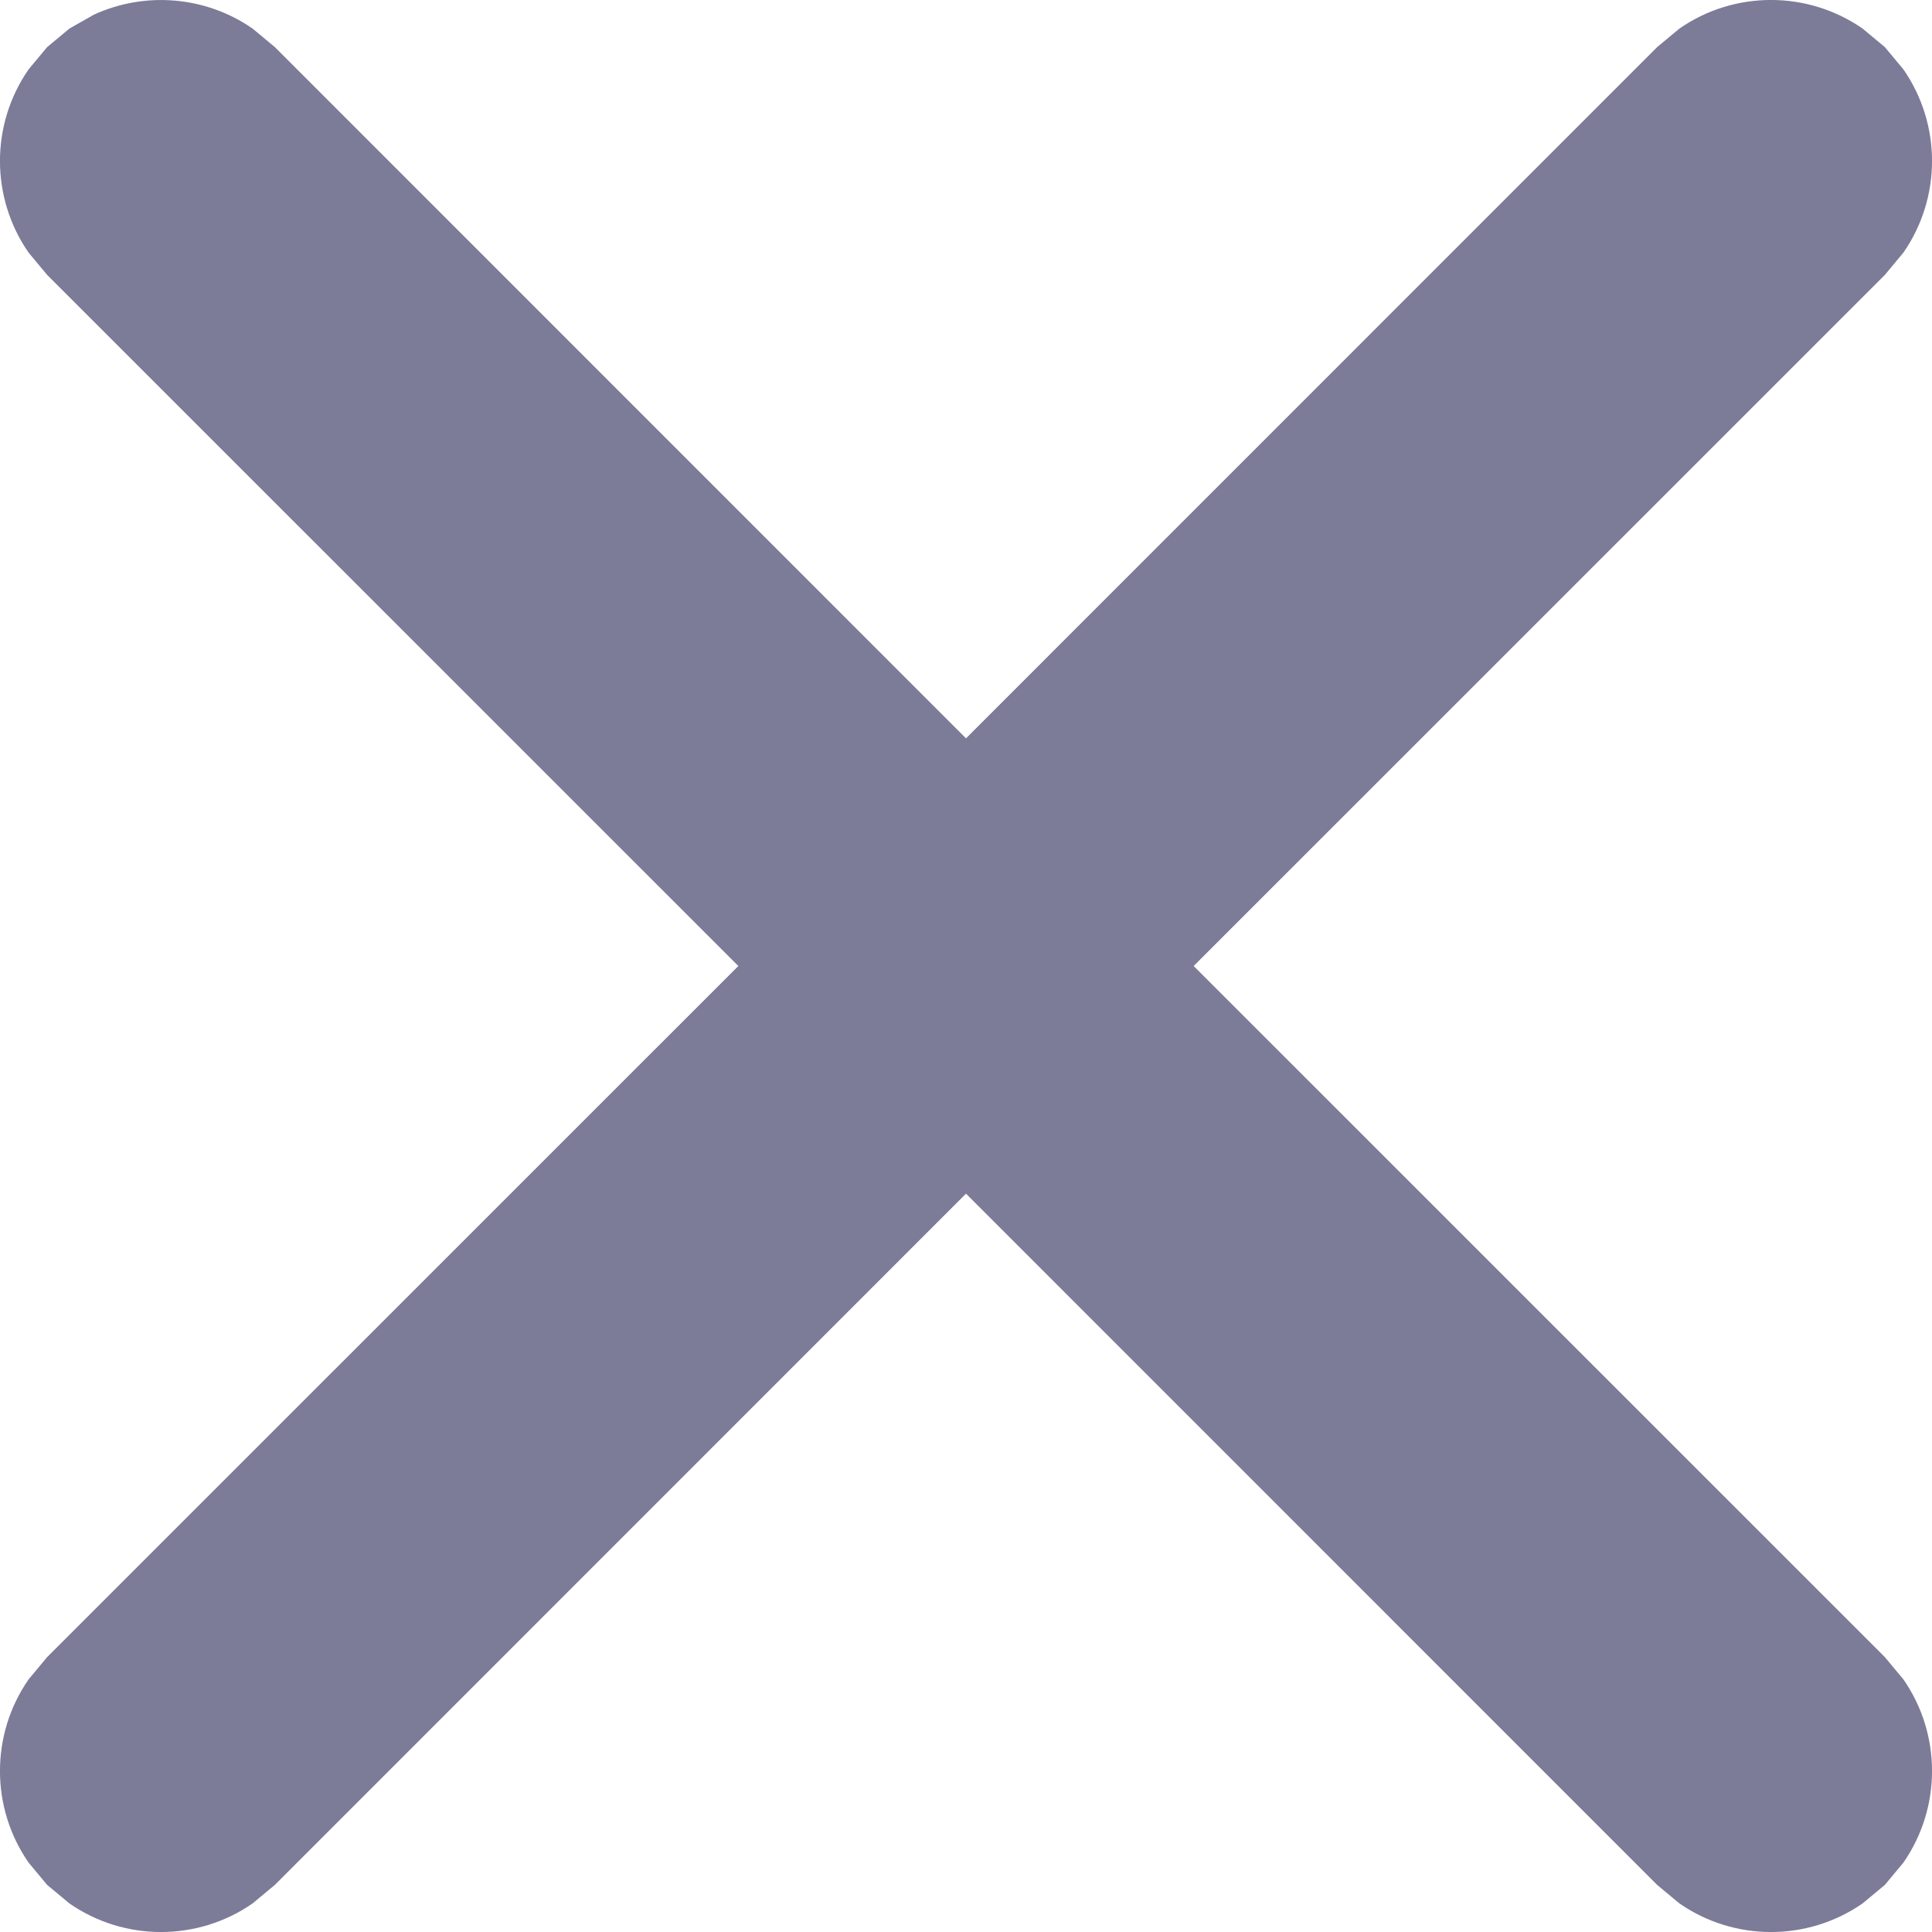
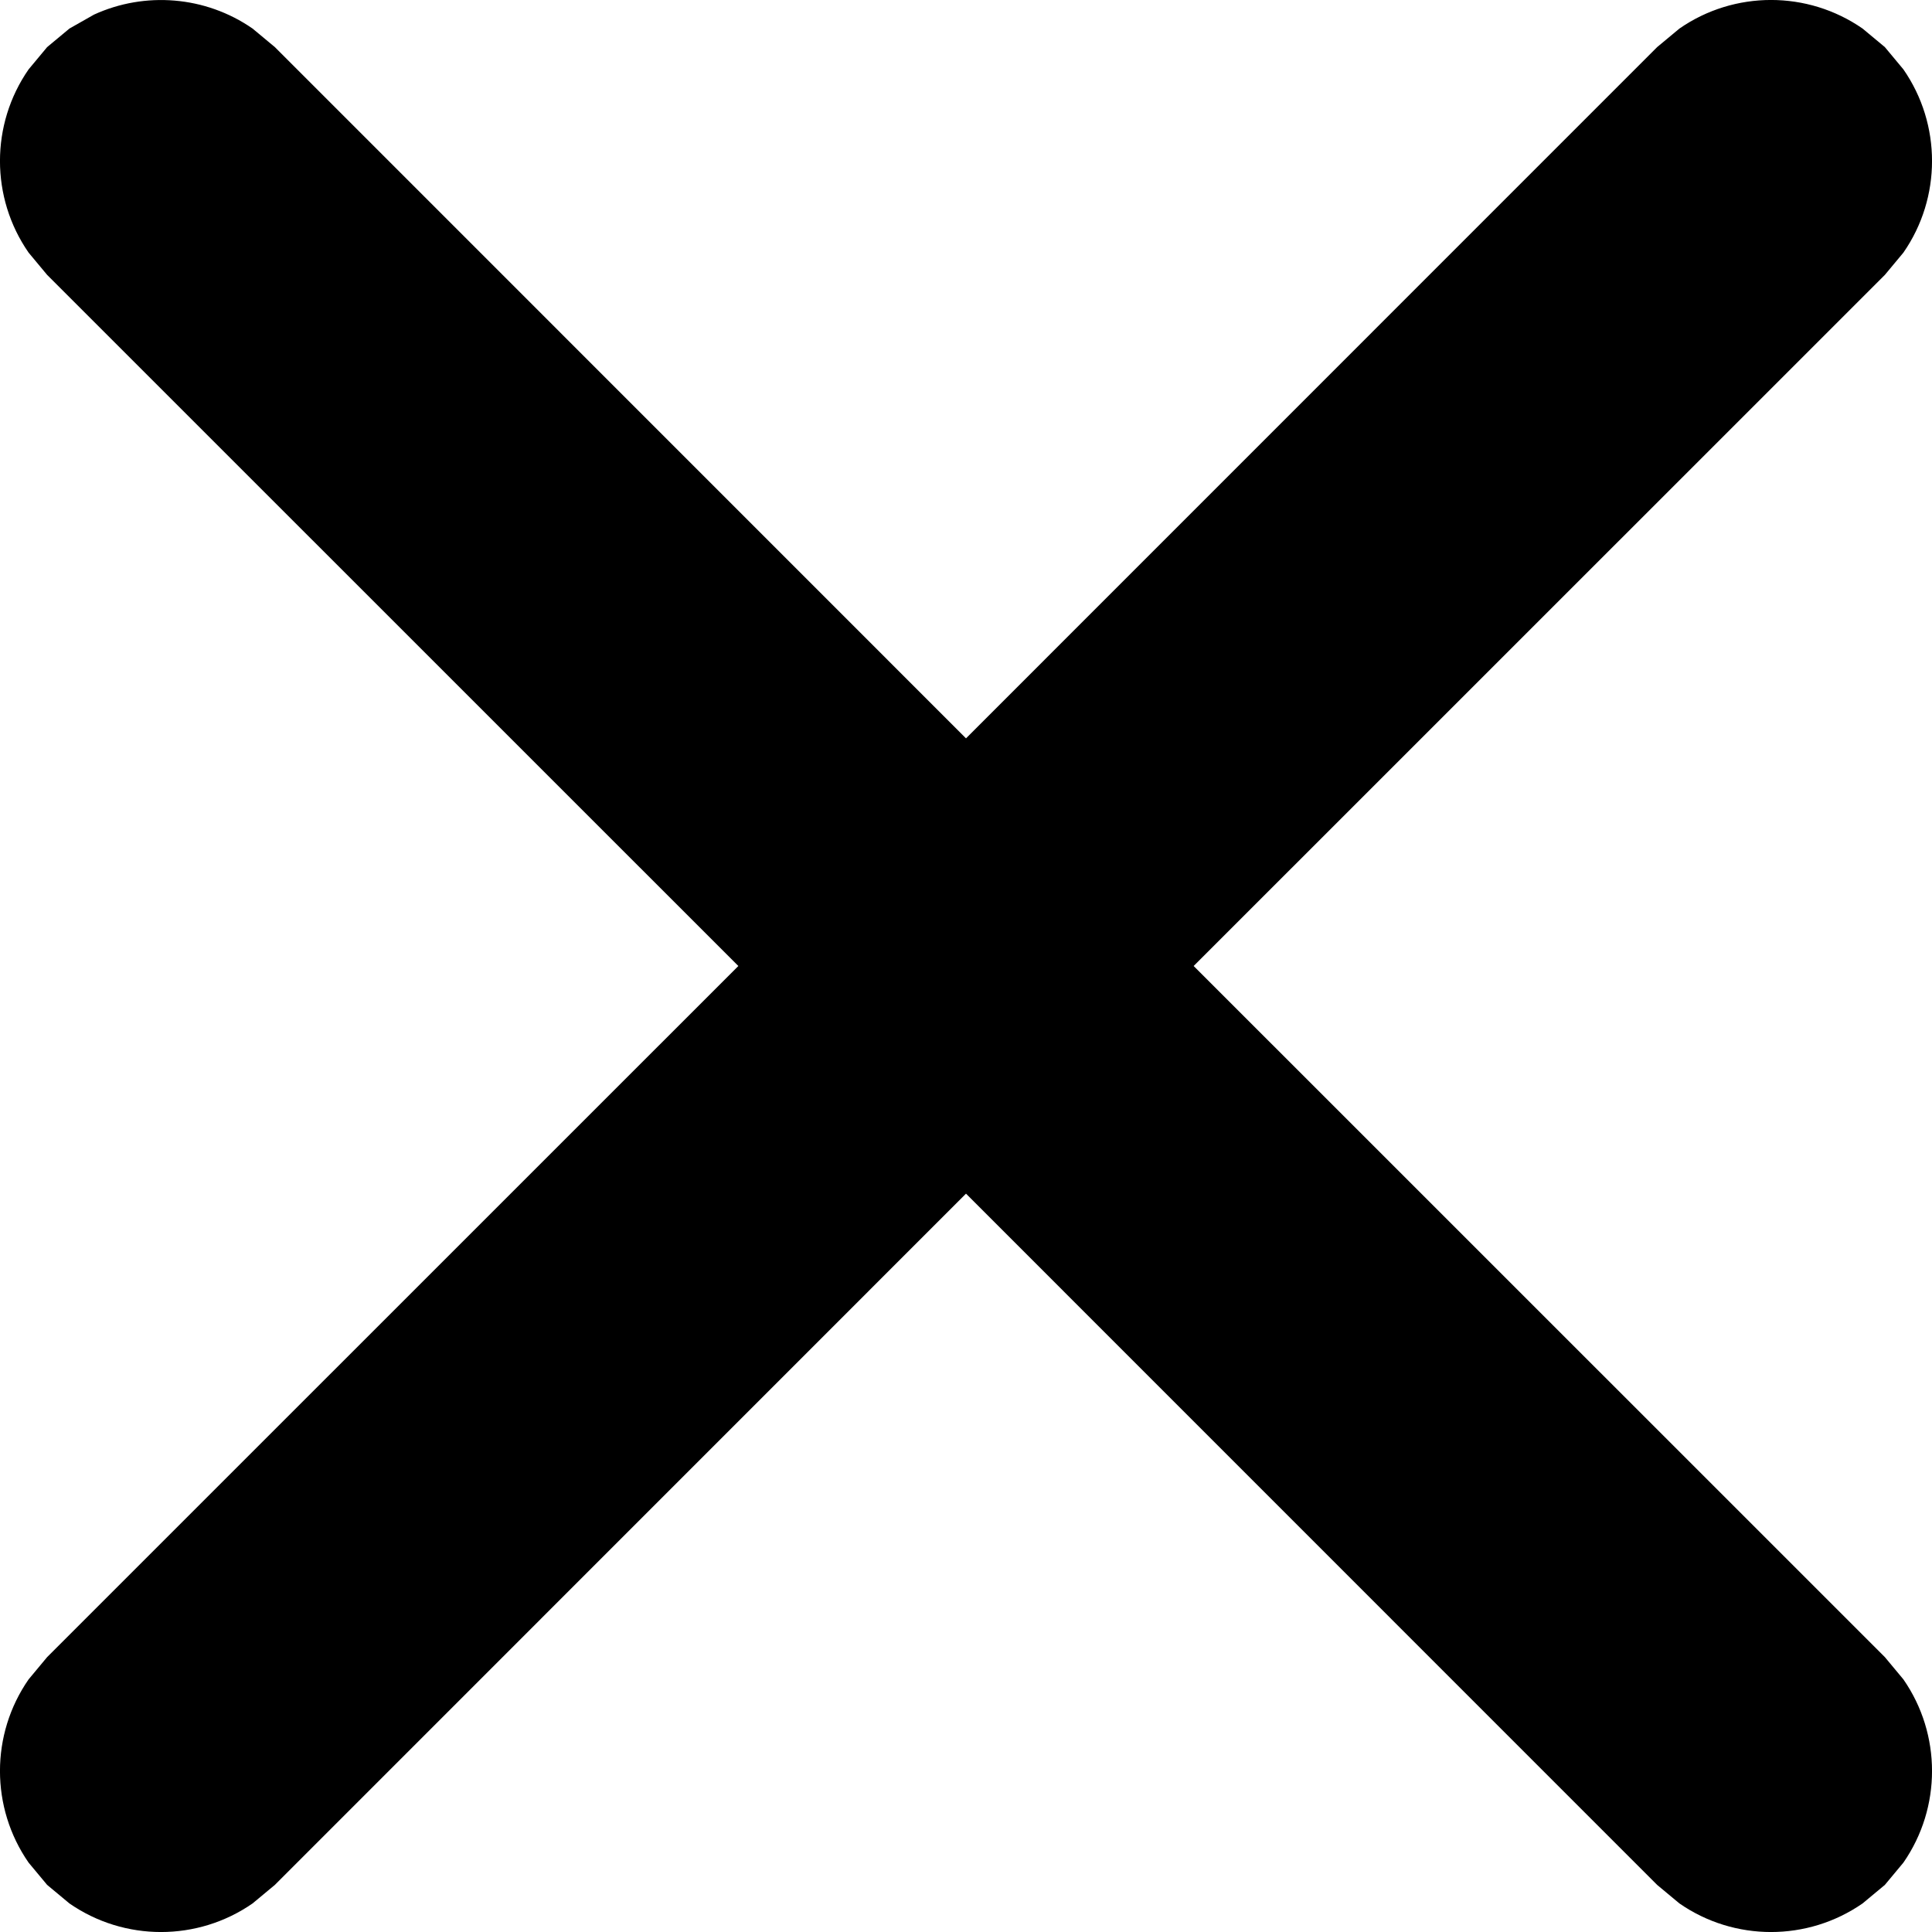
<svg xmlns="http://www.w3.org/2000/svg" width="18" height="18" viewBox="0 0 18 18" fill="none">
-   <path d="M0.439 0.439L0.647 0.266L0.876 0.136C1.35 -0.081 1.914 -0.038 2.353 0.266L2.561 0.439L9 6.879L15.439 0.439L15.647 0.266C16.159 -0.089 16.841 -0.089 17.353 0.266L17.561 0.439L17.734 0.647C18.089 1.159 18.089 1.841 17.734 2.353L17.561 2.561L11.121 9L17.561 15.439L17.734 15.647C18.089 16.159 18.089 16.841 17.734 17.353L17.561 17.561L17.353 17.734C16.841 18.089 16.159 18.089 15.647 17.734L15.439 17.561L9 11.121L2.561 17.561L2.353 17.734C1.841 18.089 1.159 18.089 0.647 17.734L0.439 17.561L0.266 17.353C-0.089 16.841 -0.089 16.159 0.266 15.647L0.439 15.439L6.879 9L0.439 2.561L0.266 2.353C-0.089 1.841 -0.089 1.159 0.266 0.647L0.439 0.439Z" fill="#7C7B98" />
+   <path d="M0.439 0.439L0.647 0.266L0.876 0.136C1.35 -0.081 1.914 -0.038 2.353 0.266L2.561 0.439L9 6.879L15.439 0.439L15.647 0.266C16.159 -0.089 16.841 -0.089 17.353 0.266L17.561 0.439L17.734 0.647C18.089 1.159 18.089 1.841 17.734 2.353L17.561 2.561L11.121 9L17.561 15.439L17.734 15.647C18.089 16.159 18.089 16.841 17.734 17.353L17.561 17.561L17.353 17.734C16.841 18.089 16.159 18.089 15.647 17.734L15.439 17.561L9 11.121L2.561 17.561L2.353 17.734C1.841 18.089 1.159 18.089 0.647 17.734L0.439 17.561L0.266 17.353C-0.089 16.841 -0.089 16.159 0.266 15.647L0.439 15.439L6.879 9L0.439 2.561L0.266 2.353C-0.089 1.841 -0.089 1.159 0.266 0.647L0.439 0.439Z" fill="black" />
</svg>
